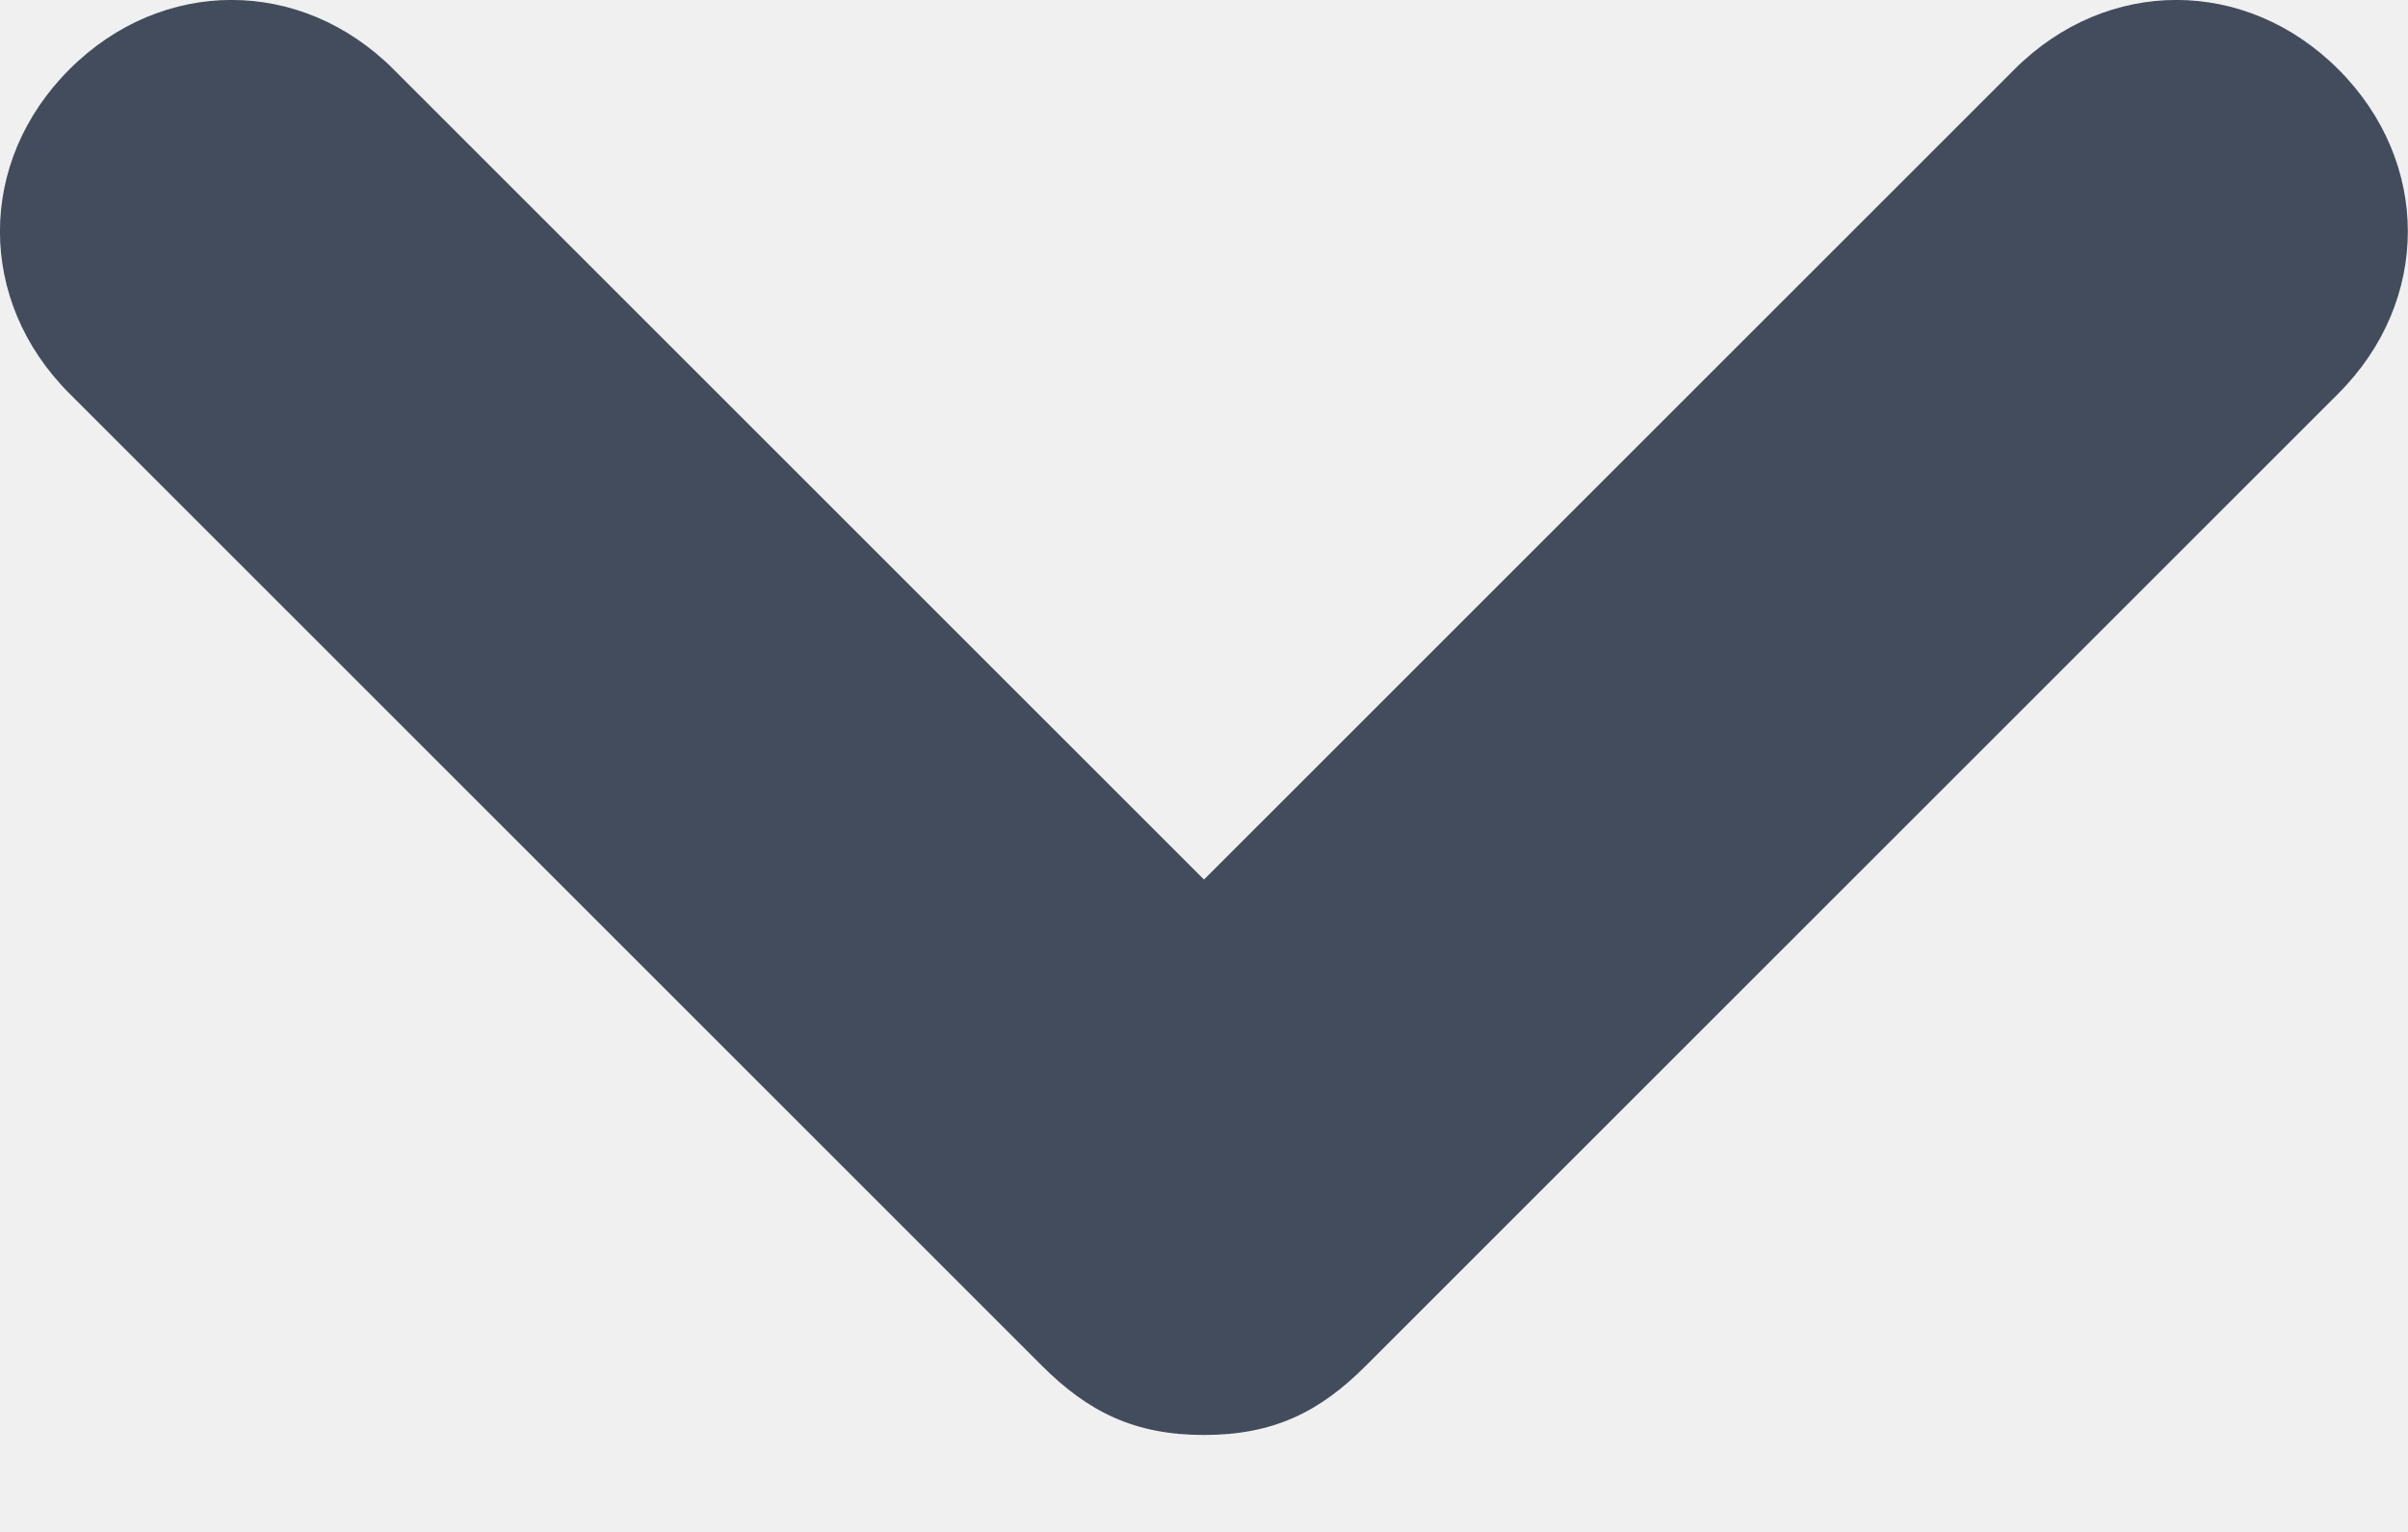
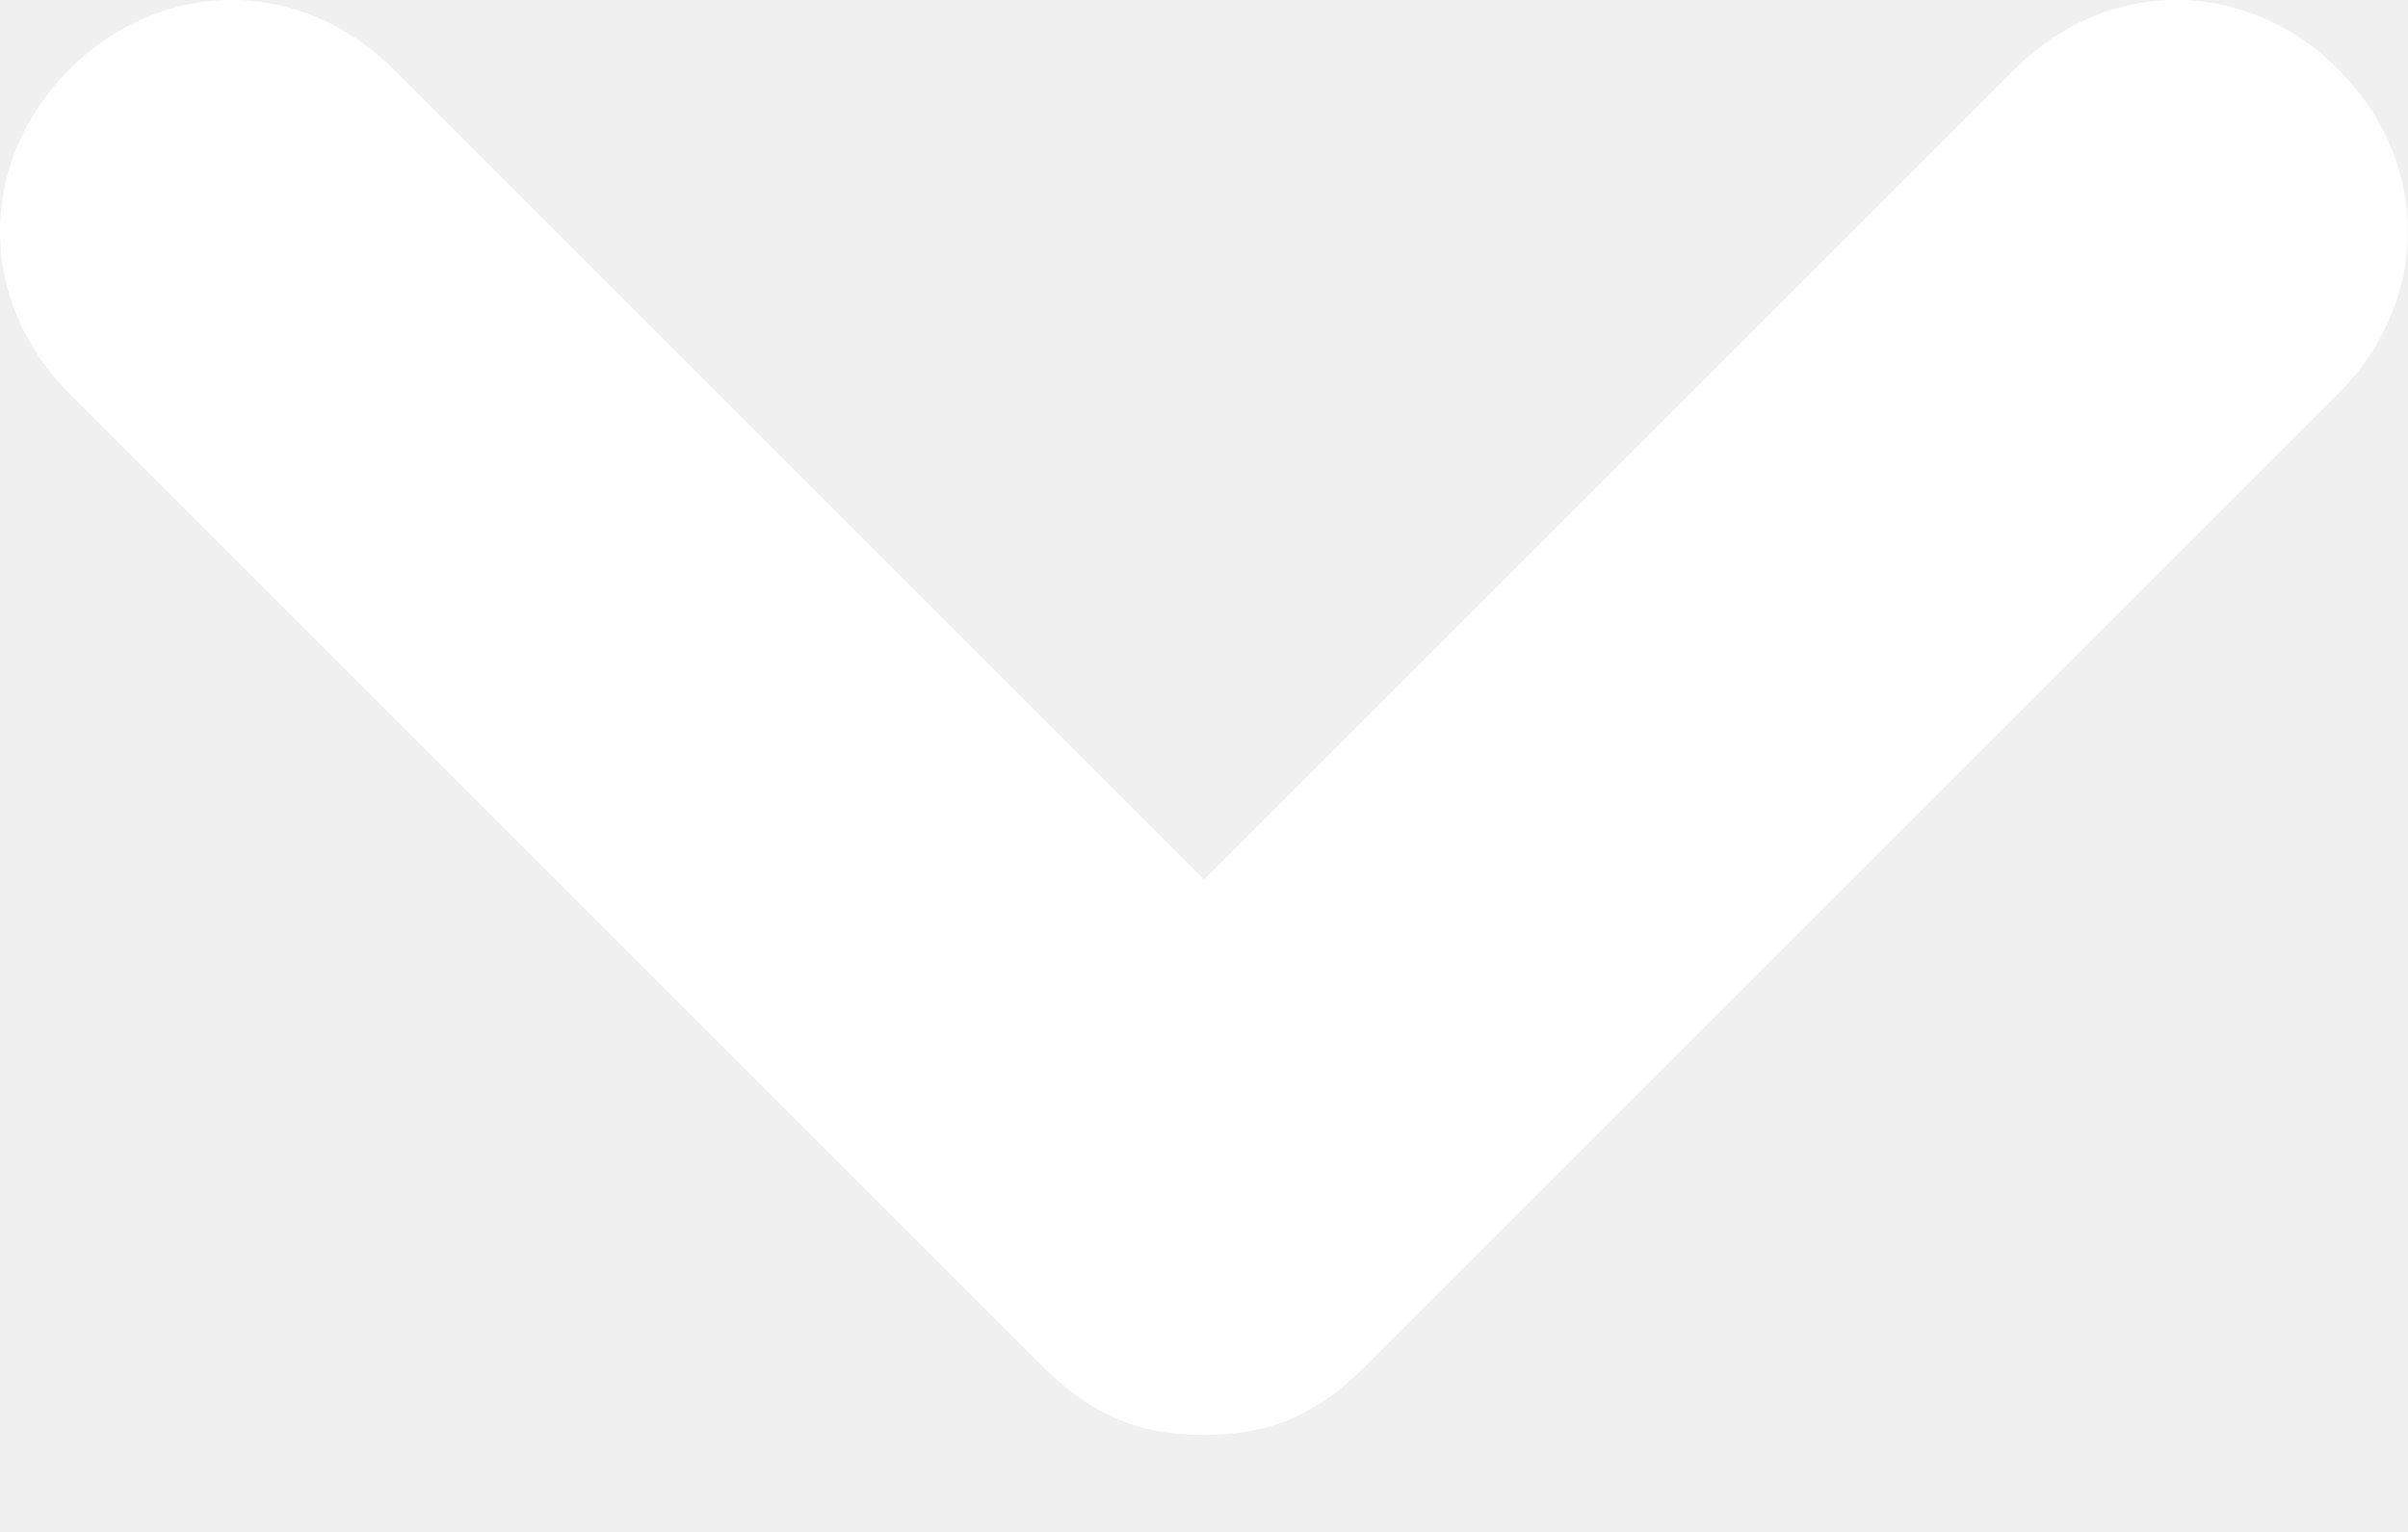
<svg xmlns="http://www.w3.org/2000/svg" width="11" height="7" viewBox="0 0 11 7" fill="none">
-   <path d="M10.682 0.317C10.259 -0.106 9.625 -0.106 9.202 0.317L5.5 4.019L1.798 0.317C1.375 -0.106 0.74 -0.106 0.317 0.317C-0.106 0.74 -0.106 1.375 0.317 1.798L4.759 6.24C4.971 6.452 5.183 6.557 5.5 6.557C5.817 6.557 6.029 6.452 6.24 6.24L10.682 1.798C11.105 1.375 11.105 0.74 10.682 0.317Z" fill="#424C5D" />
+   <path d="M10.682 0.317C10.259 -0.106 9.625 -0.106 9.202 0.317L5.5 4.019L1.798 0.317C1.375 -0.106 0.74 -0.106 0.317 0.317C-0.106 0.74 -0.106 1.375 0.317 1.798L4.759 6.24C4.971 6.452 5.183 6.557 5.5 6.557C5.817 6.557 6.029 6.452 6.24 6.24L10.682 1.798C11.105 1.375 11.105 0.74 10.682 0.317Z" fill="white" />
</svg>
